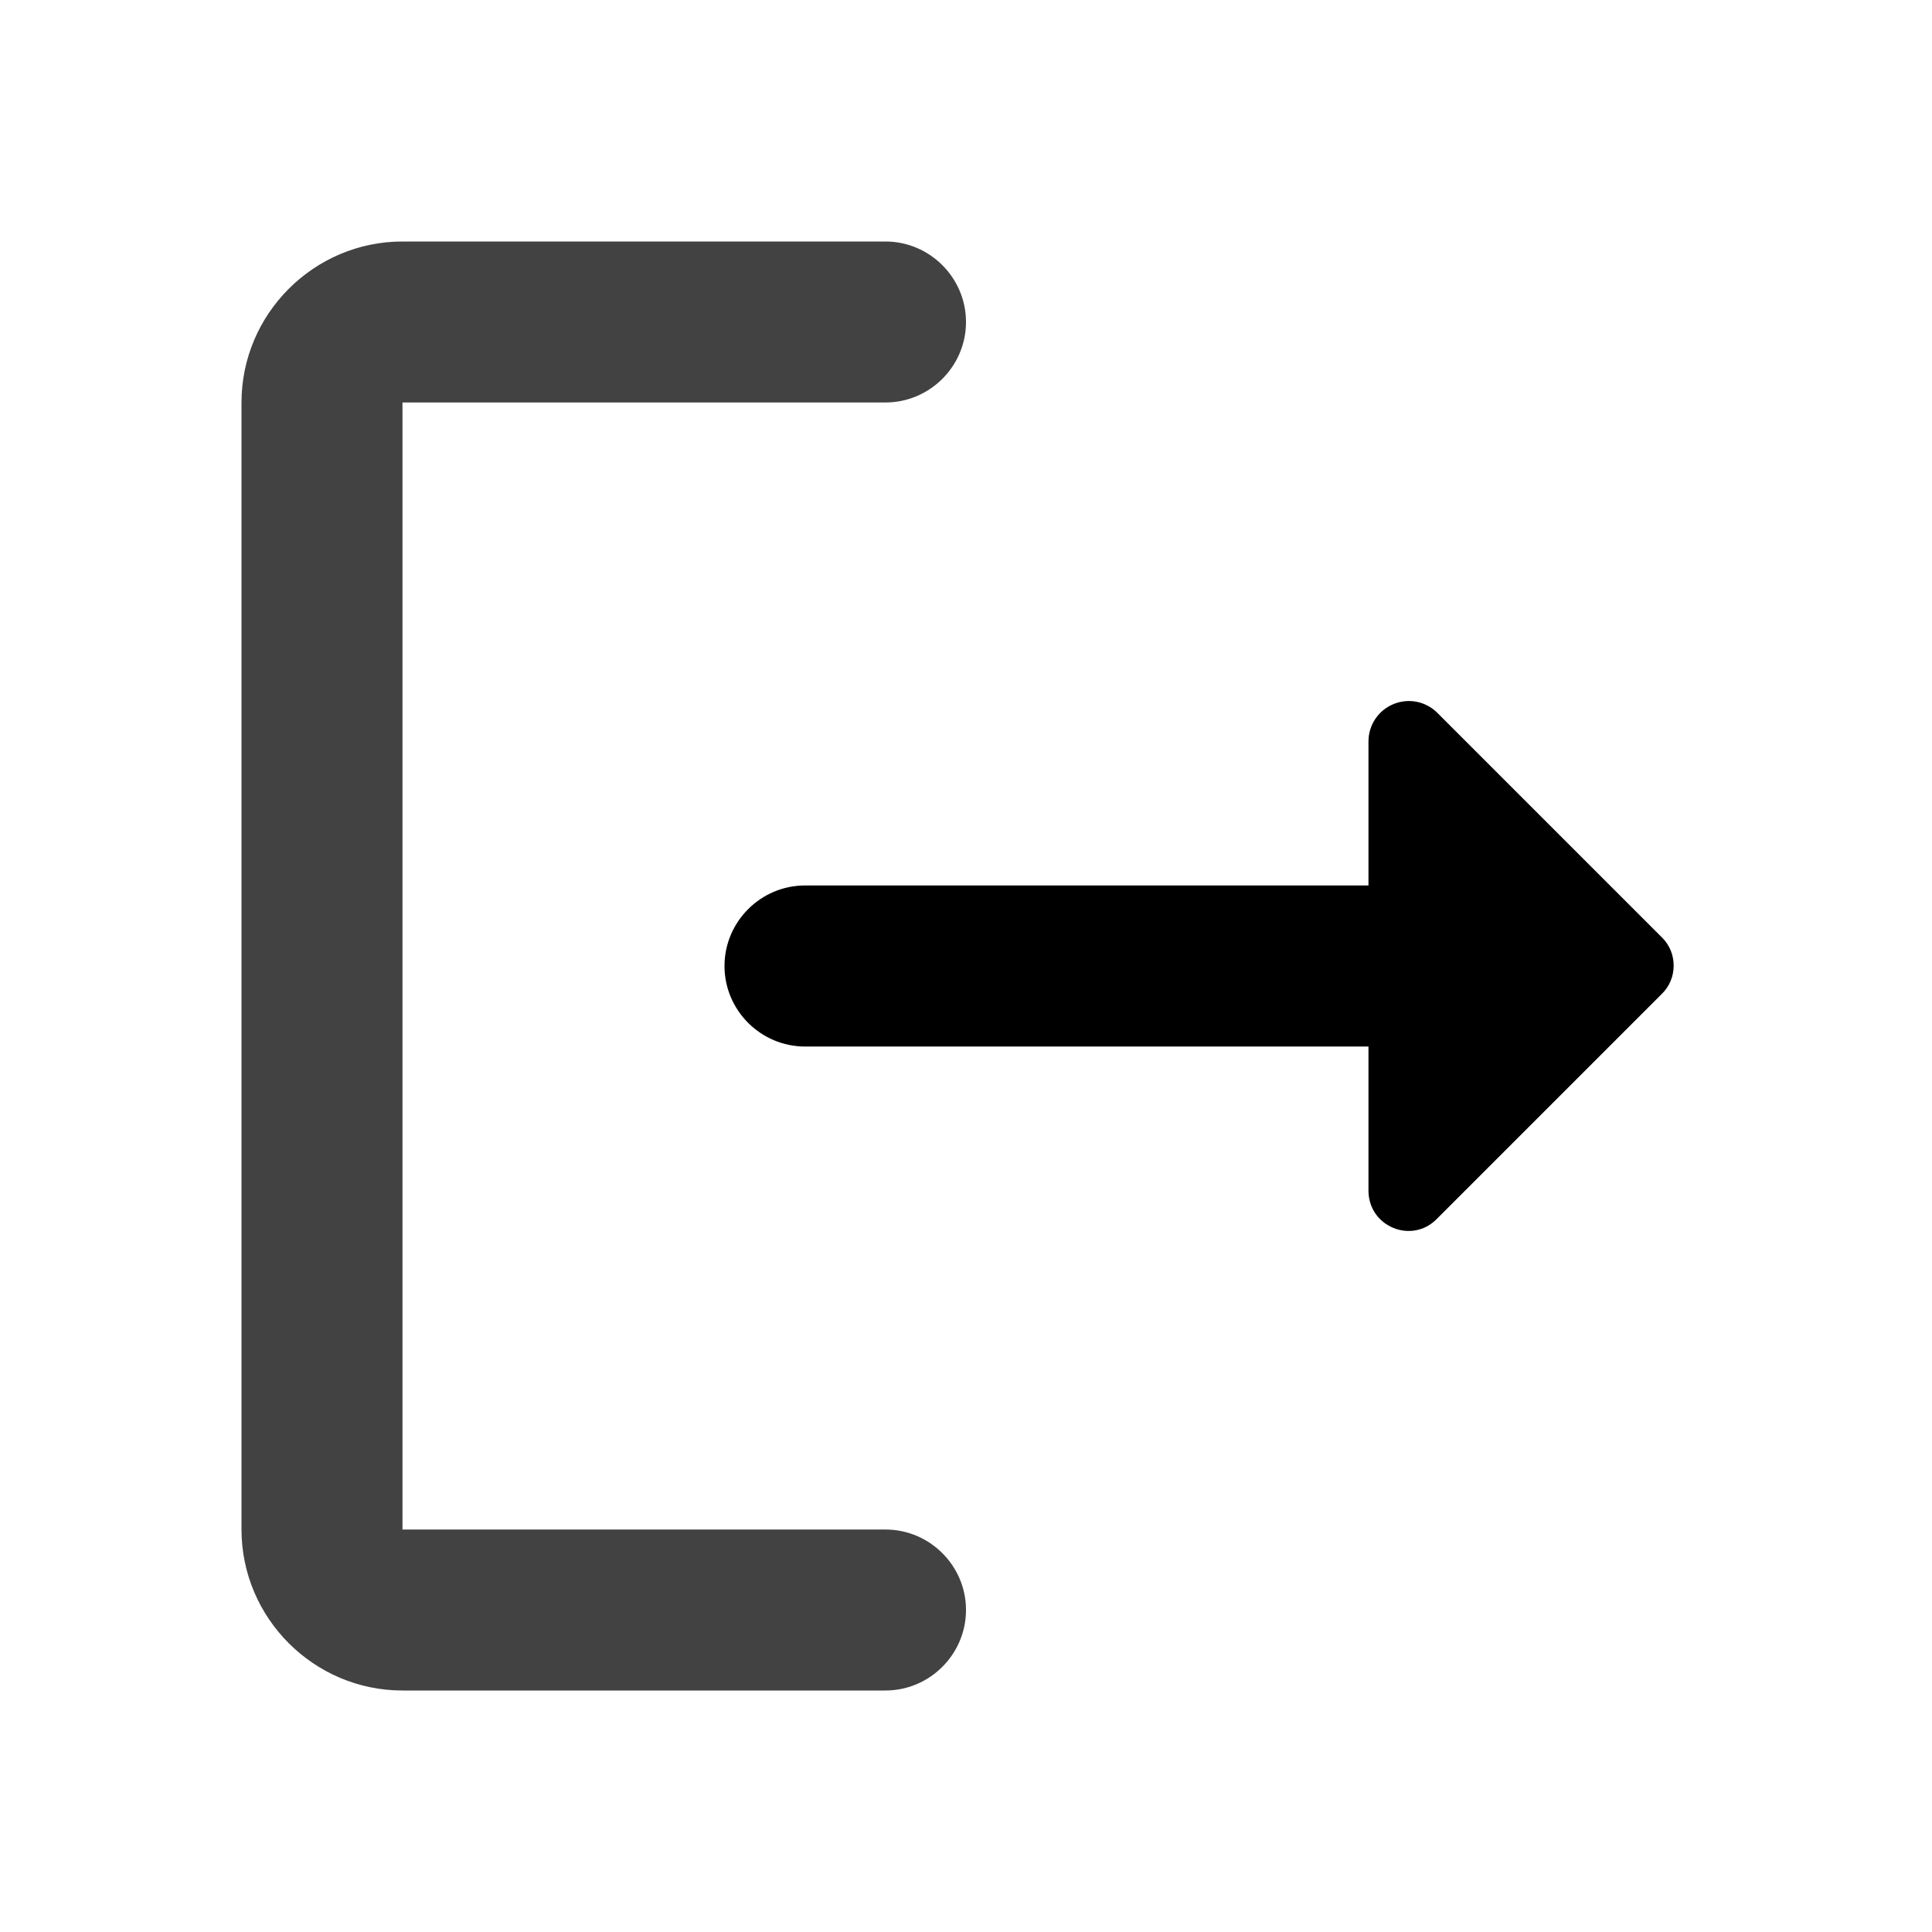
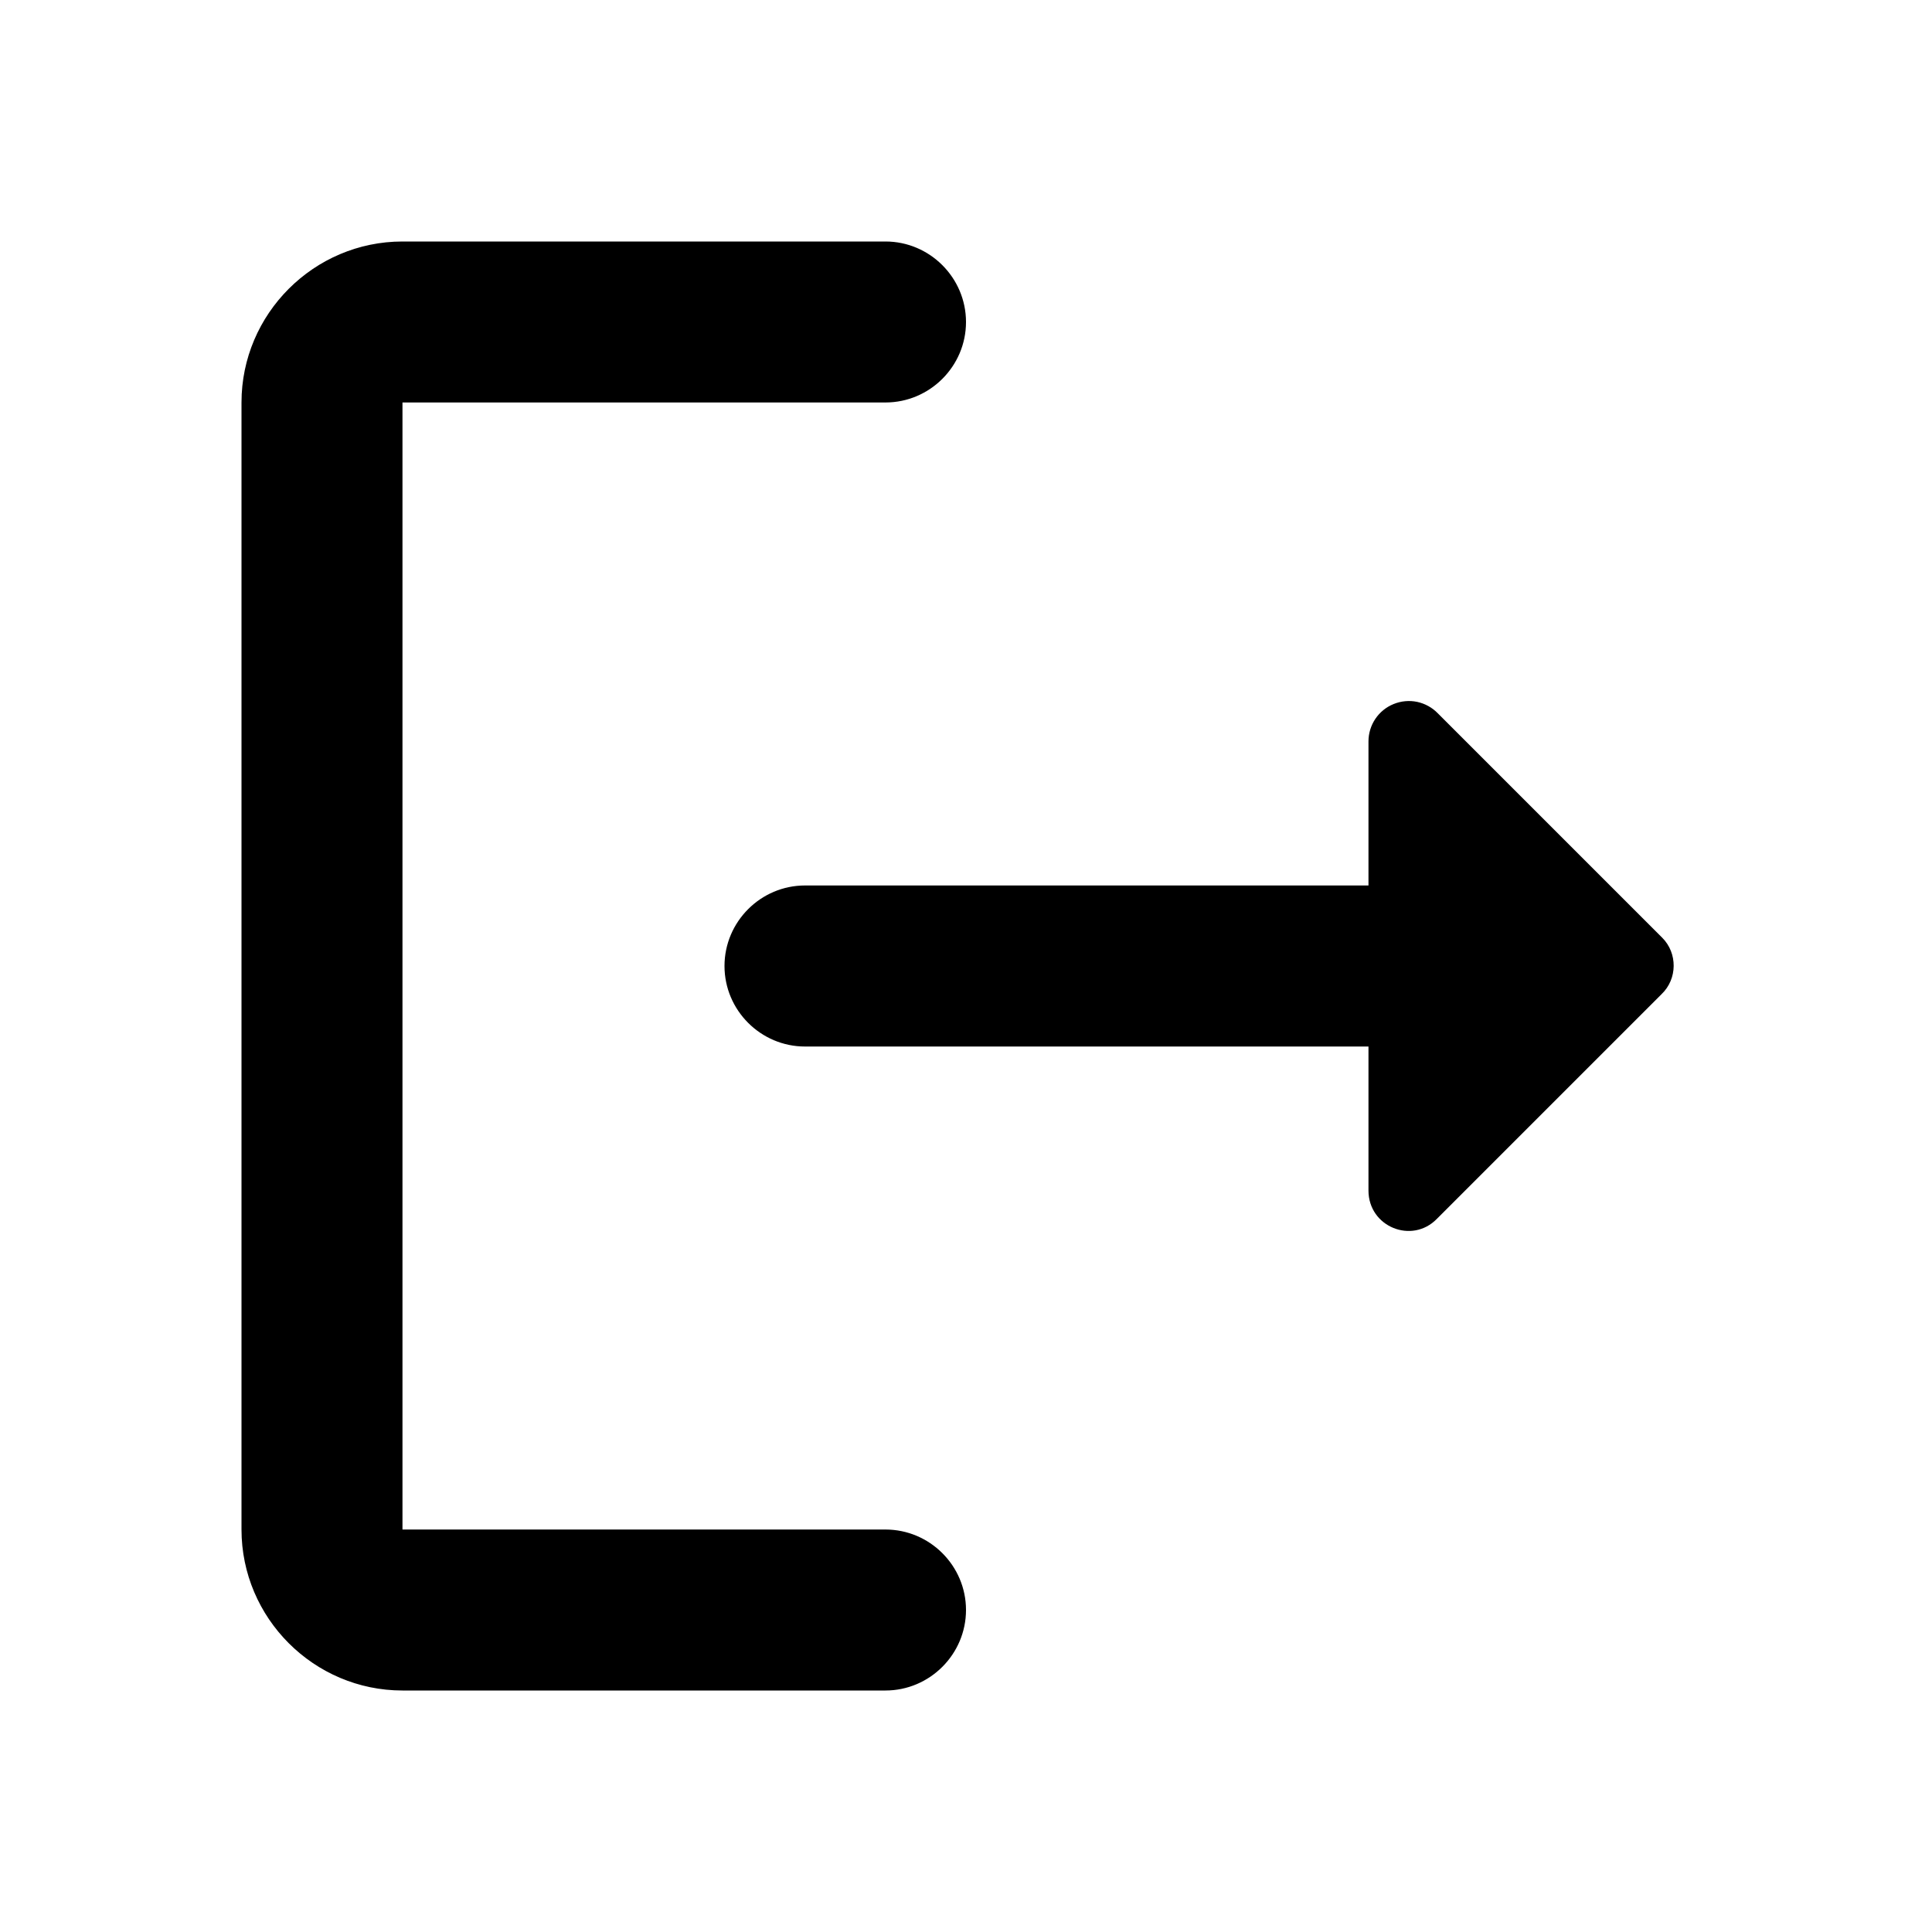
<svg xmlns="http://www.w3.org/2000/svg" width="25" height="25" viewBox="0 0 25 25" fill="none">
-   <path d="M5.208 5.208H11.458C12.031 5.208 12.5 4.74 12.5 4.167C12.5 3.594 12.031 3.125 11.458 3.125H5.208C4.062 3.125 3.125 4.062 3.125 5.208V19.792C3.125 20.938 4.062 21.875 5.208 21.875H11.458C12.031 21.875 12.5 21.406 12.5 20.833C12.5 20.26 12.031 19.792 11.458 19.792H5.208V5.208Z" fill="#424242" />
+   <path d="M5.208 5.208H11.458C12.031 5.208 12.5 4.74 12.5 4.167C12.5 3.594 12.031 3.125 11.458 3.125H5.208C4.062 3.125 3.125 4.062 3.125 5.208V19.792C3.125 20.938 4.062 21.875 5.208 21.875H11.458C12.031 21.875 12.5 21.406 12.5 20.833C12.5 20.26 12.031 19.792 11.458 19.792H5.208V5.208Z" fill="currentColor" />
  <path d="M21.51 12.135L18.604 9.229C18.532 9.155 18.439 9.104 18.337 9.082C18.235 9.061 18.13 9.071 18.034 9.11C17.937 9.149 17.855 9.216 17.797 9.302C17.739 9.388 17.708 9.49 17.708 9.594V11.458H10.417C9.844 11.458 9.375 11.927 9.375 12.5C9.375 13.073 9.844 13.542 10.417 13.542H17.708V15.406C17.708 15.875 18.271 16.104 18.594 15.771L21.5 12.865C21.708 12.667 21.708 12.333 21.51 12.135Z" fill="currentColor" />
</svg>
